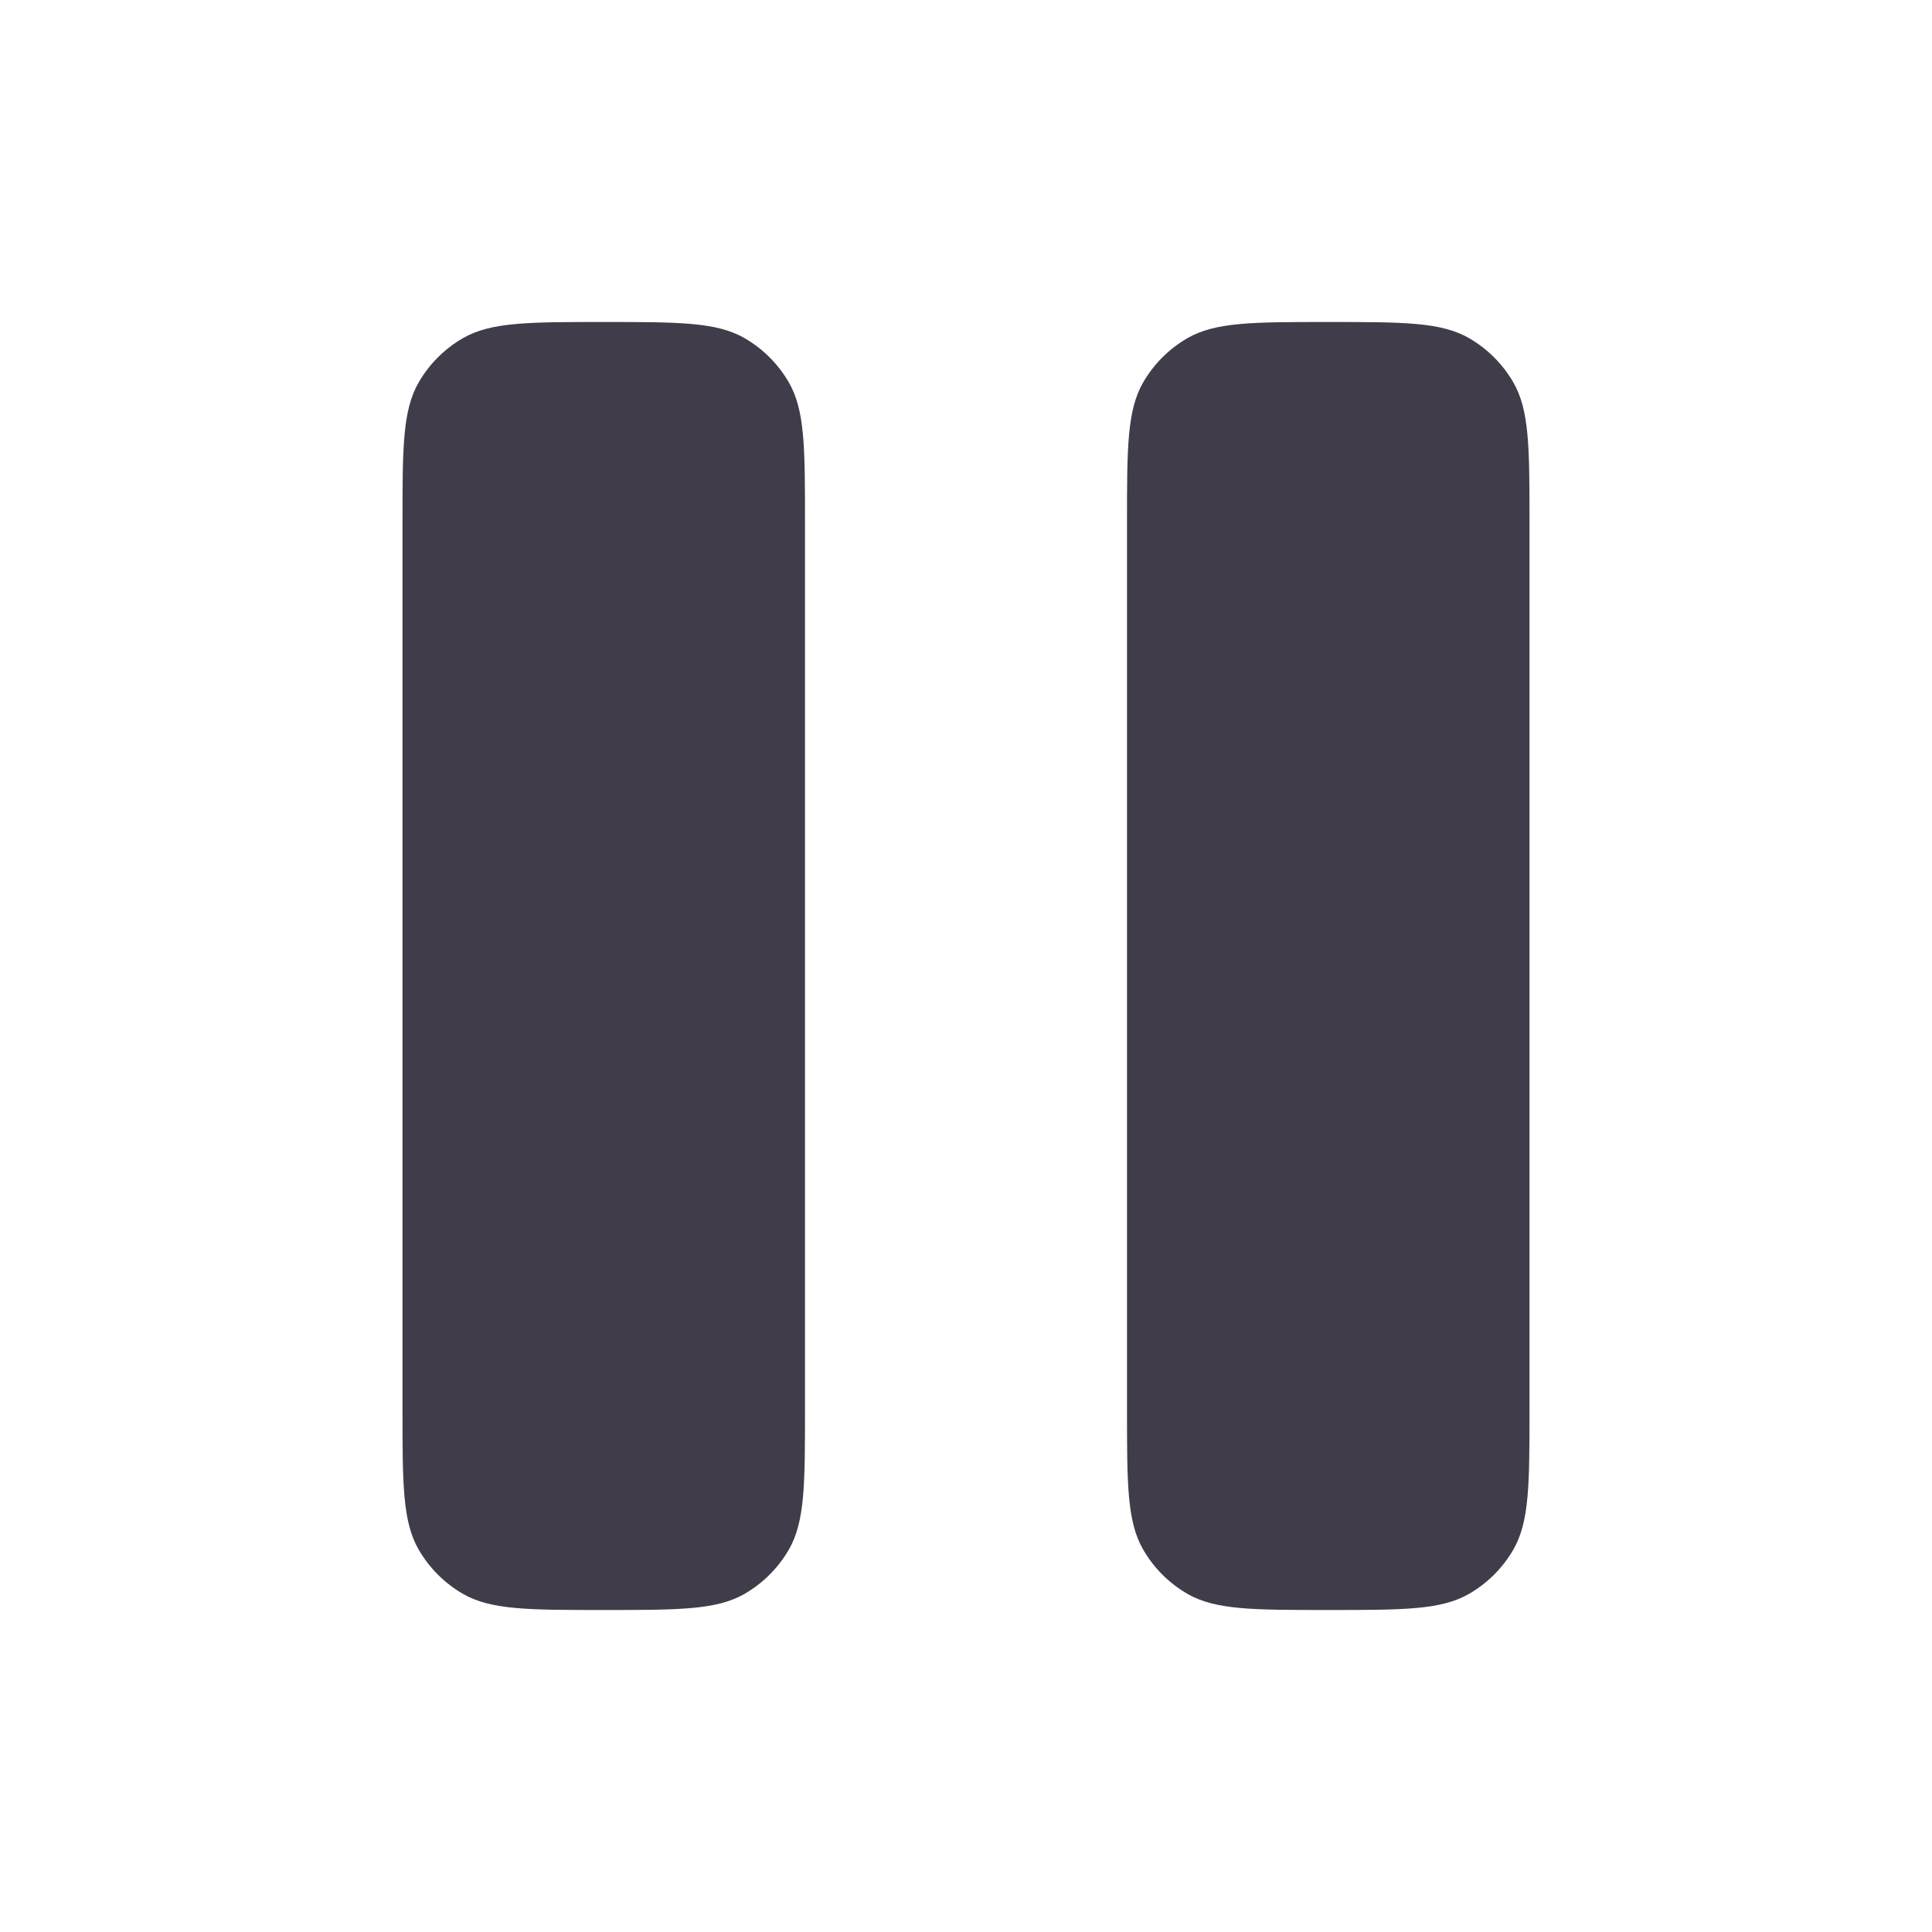
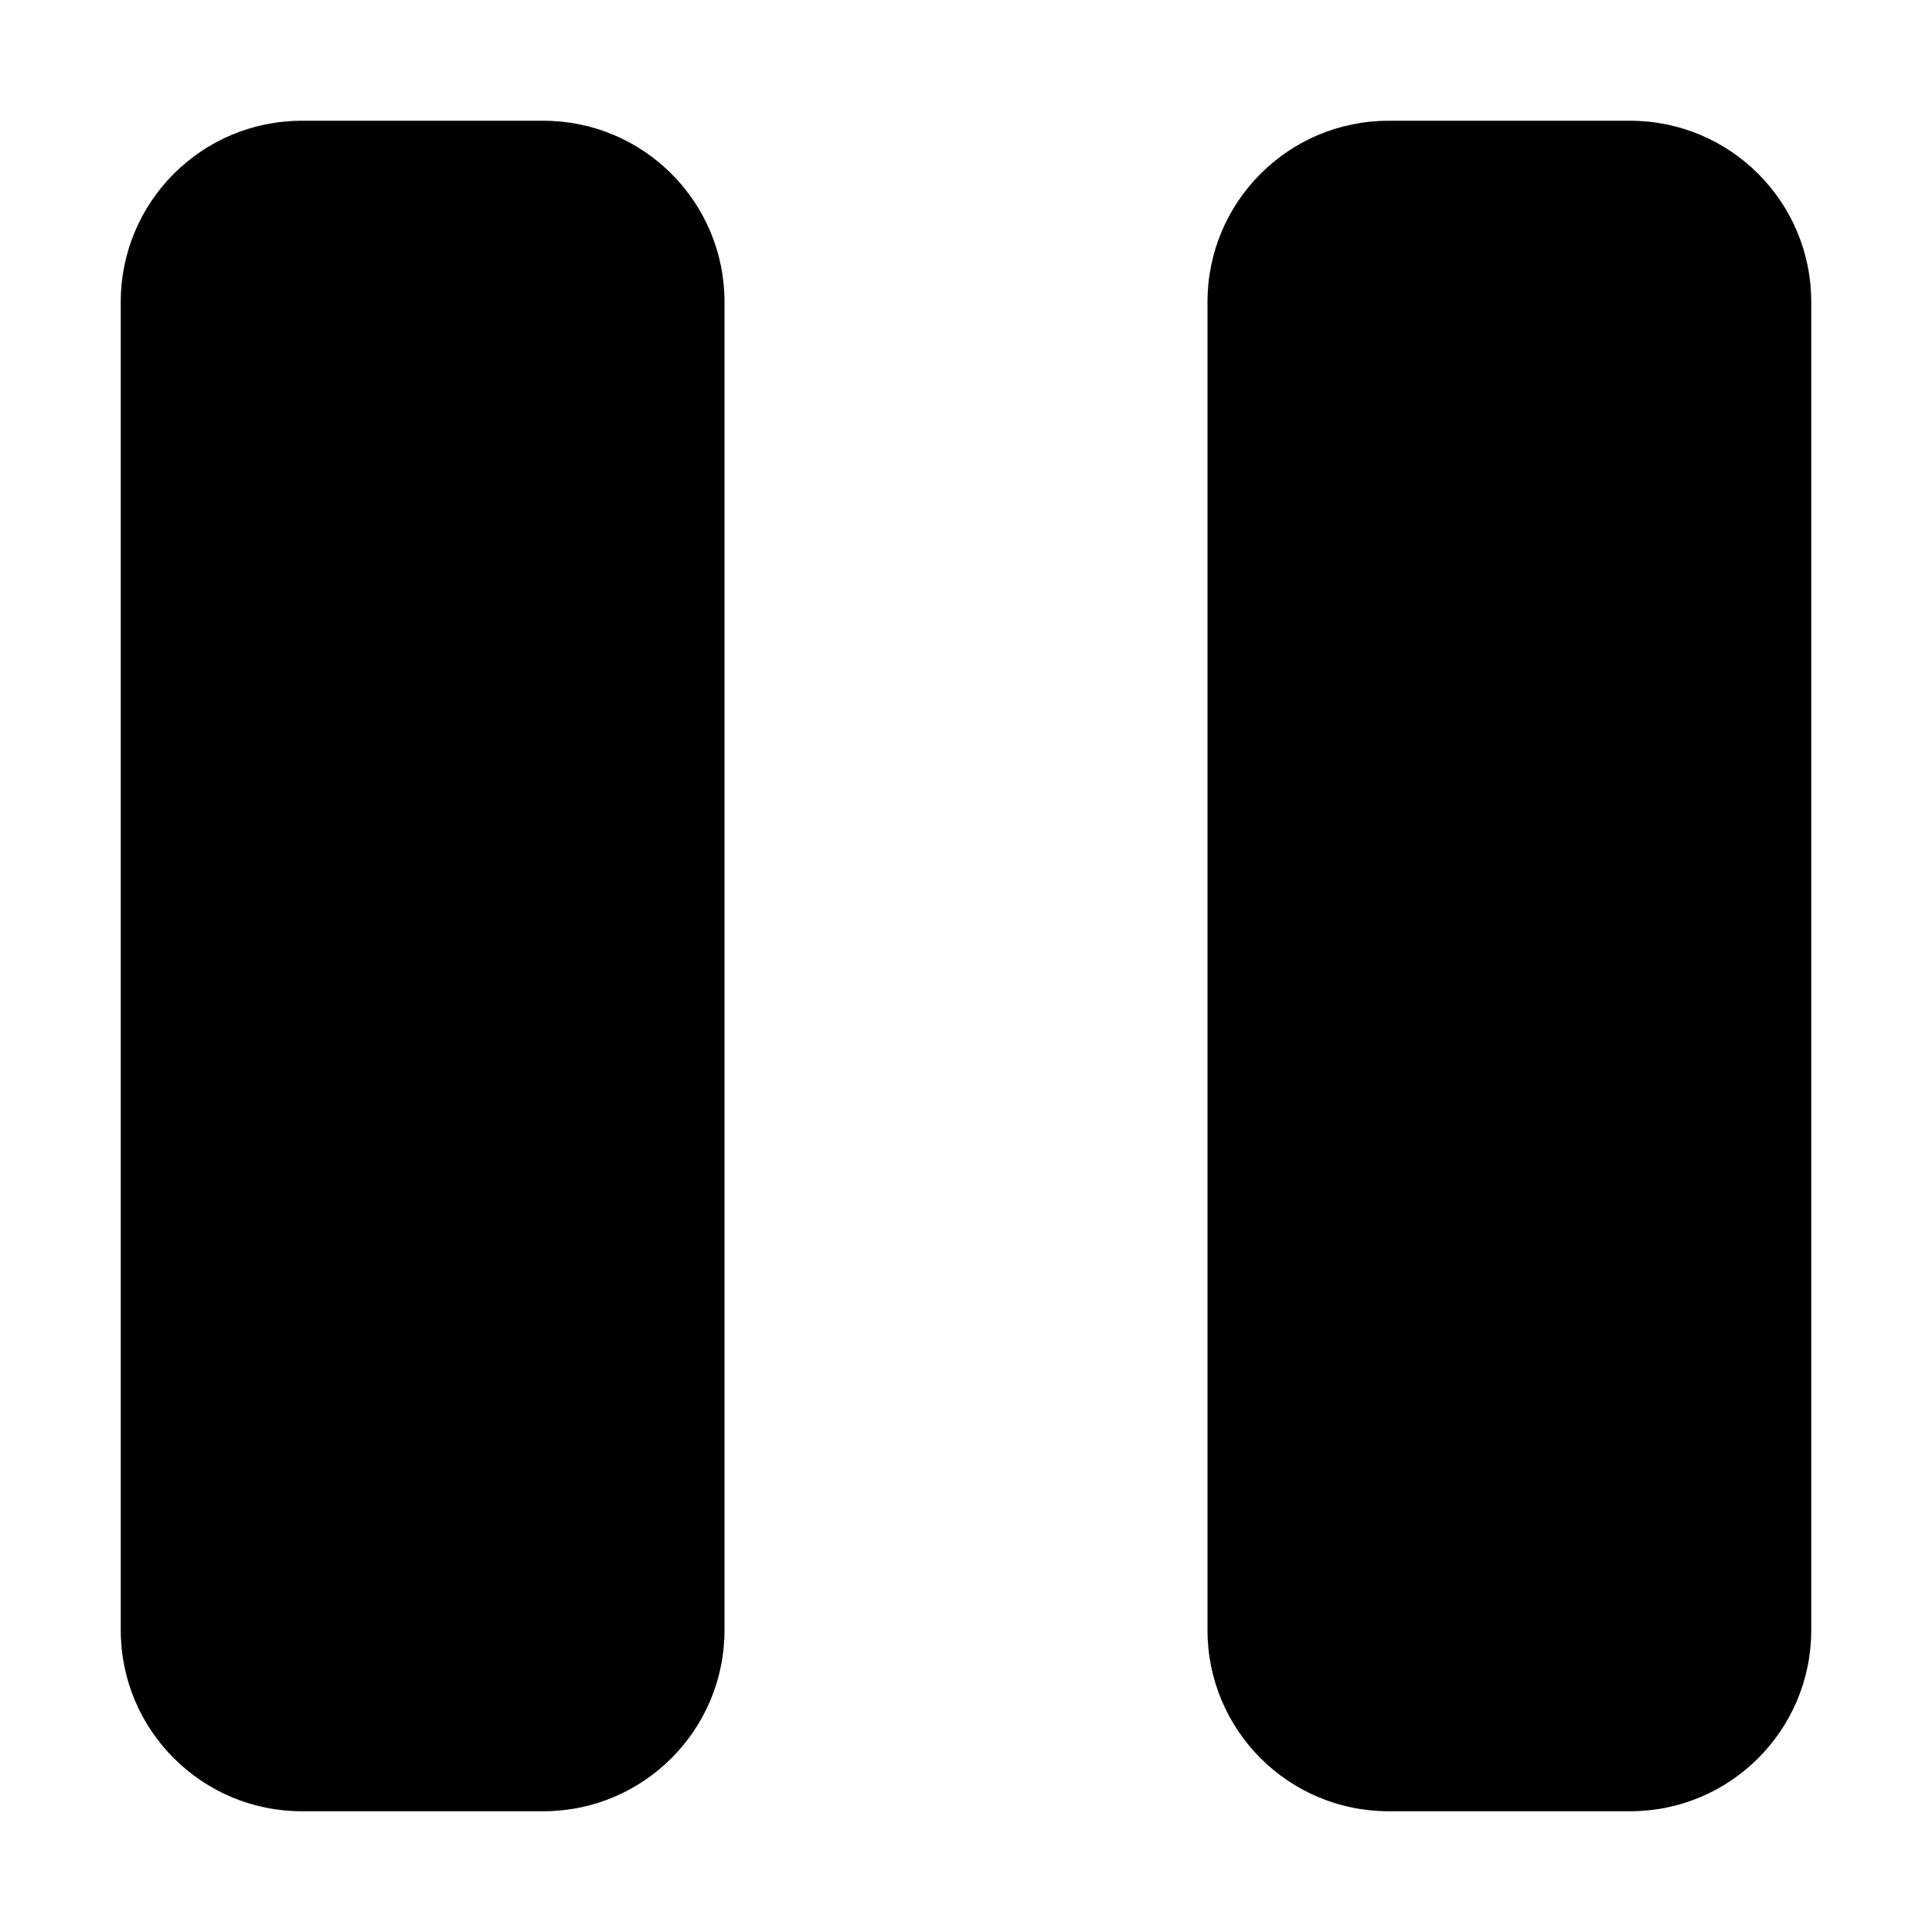
- <svg xmlns="http://www.w3.org/2000/svg" width="24" height="24" viewBox="0 0 24 24" fill="none">
-   <path d="M14 6.5C14 5.565 14 5.098 14.201 4.75C14.333 4.522 14.522 4.333 14.75 4.201C15.098 4 15.565 4 16.5 4C17.435 4 17.902 4 18.25 4.201C18.478 4.333 18.667 4.522 18.799 4.75C19 5.098 19 5.565 19 6.5V17.5C19 18.435 19 18.902 18.799 19.25C18.667 19.478 18.478 19.667 18.25 19.799C17.902 20 17.435 20 16.5 20C15.565 20 15.098 20 14.75 19.799C14.522 19.667 14.333 19.478 14.201 19.25C14 18.902 14 18.435 14 17.5V6.5Z" fill="#413C4A" />
-   <path d="M5 6.5C5 5.565 5 5.098 5.201 4.75C5.333 4.522 5.522 4.333 5.75 4.201C6.098 4 6.565 4 7.5 4C8.435 4 8.902 4 9.25 4.201C9.478 4.333 9.667 4.522 9.799 4.75C10 5.098 10 5.565 10 6.5V17.5C10 18.435 10 18.902 9.799 19.25C9.667 19.478 9.478 19.667 9.25 19.799C8.902 20 8.435 20 7.5 20C6.565 20 6.098 20 5.75 19.799C5.522 19.667 5.333 19.478 5.201 19.25C5 18.902 5 18.435 5 17.5V6.5Z" fill="#413C4A" />
+ <svg xmlns="http://www.w3.org/2000/svg" width="16" height="16" viewBox="0 0 16 16" fill="currentColor">
+   <g>
+     <rect x="10" y="1" width="5" height="14" rx="1.5" />
+     <rect x="1" y="1" width="5" height="14" rx="1.5" />
+   </g>
</svg>
